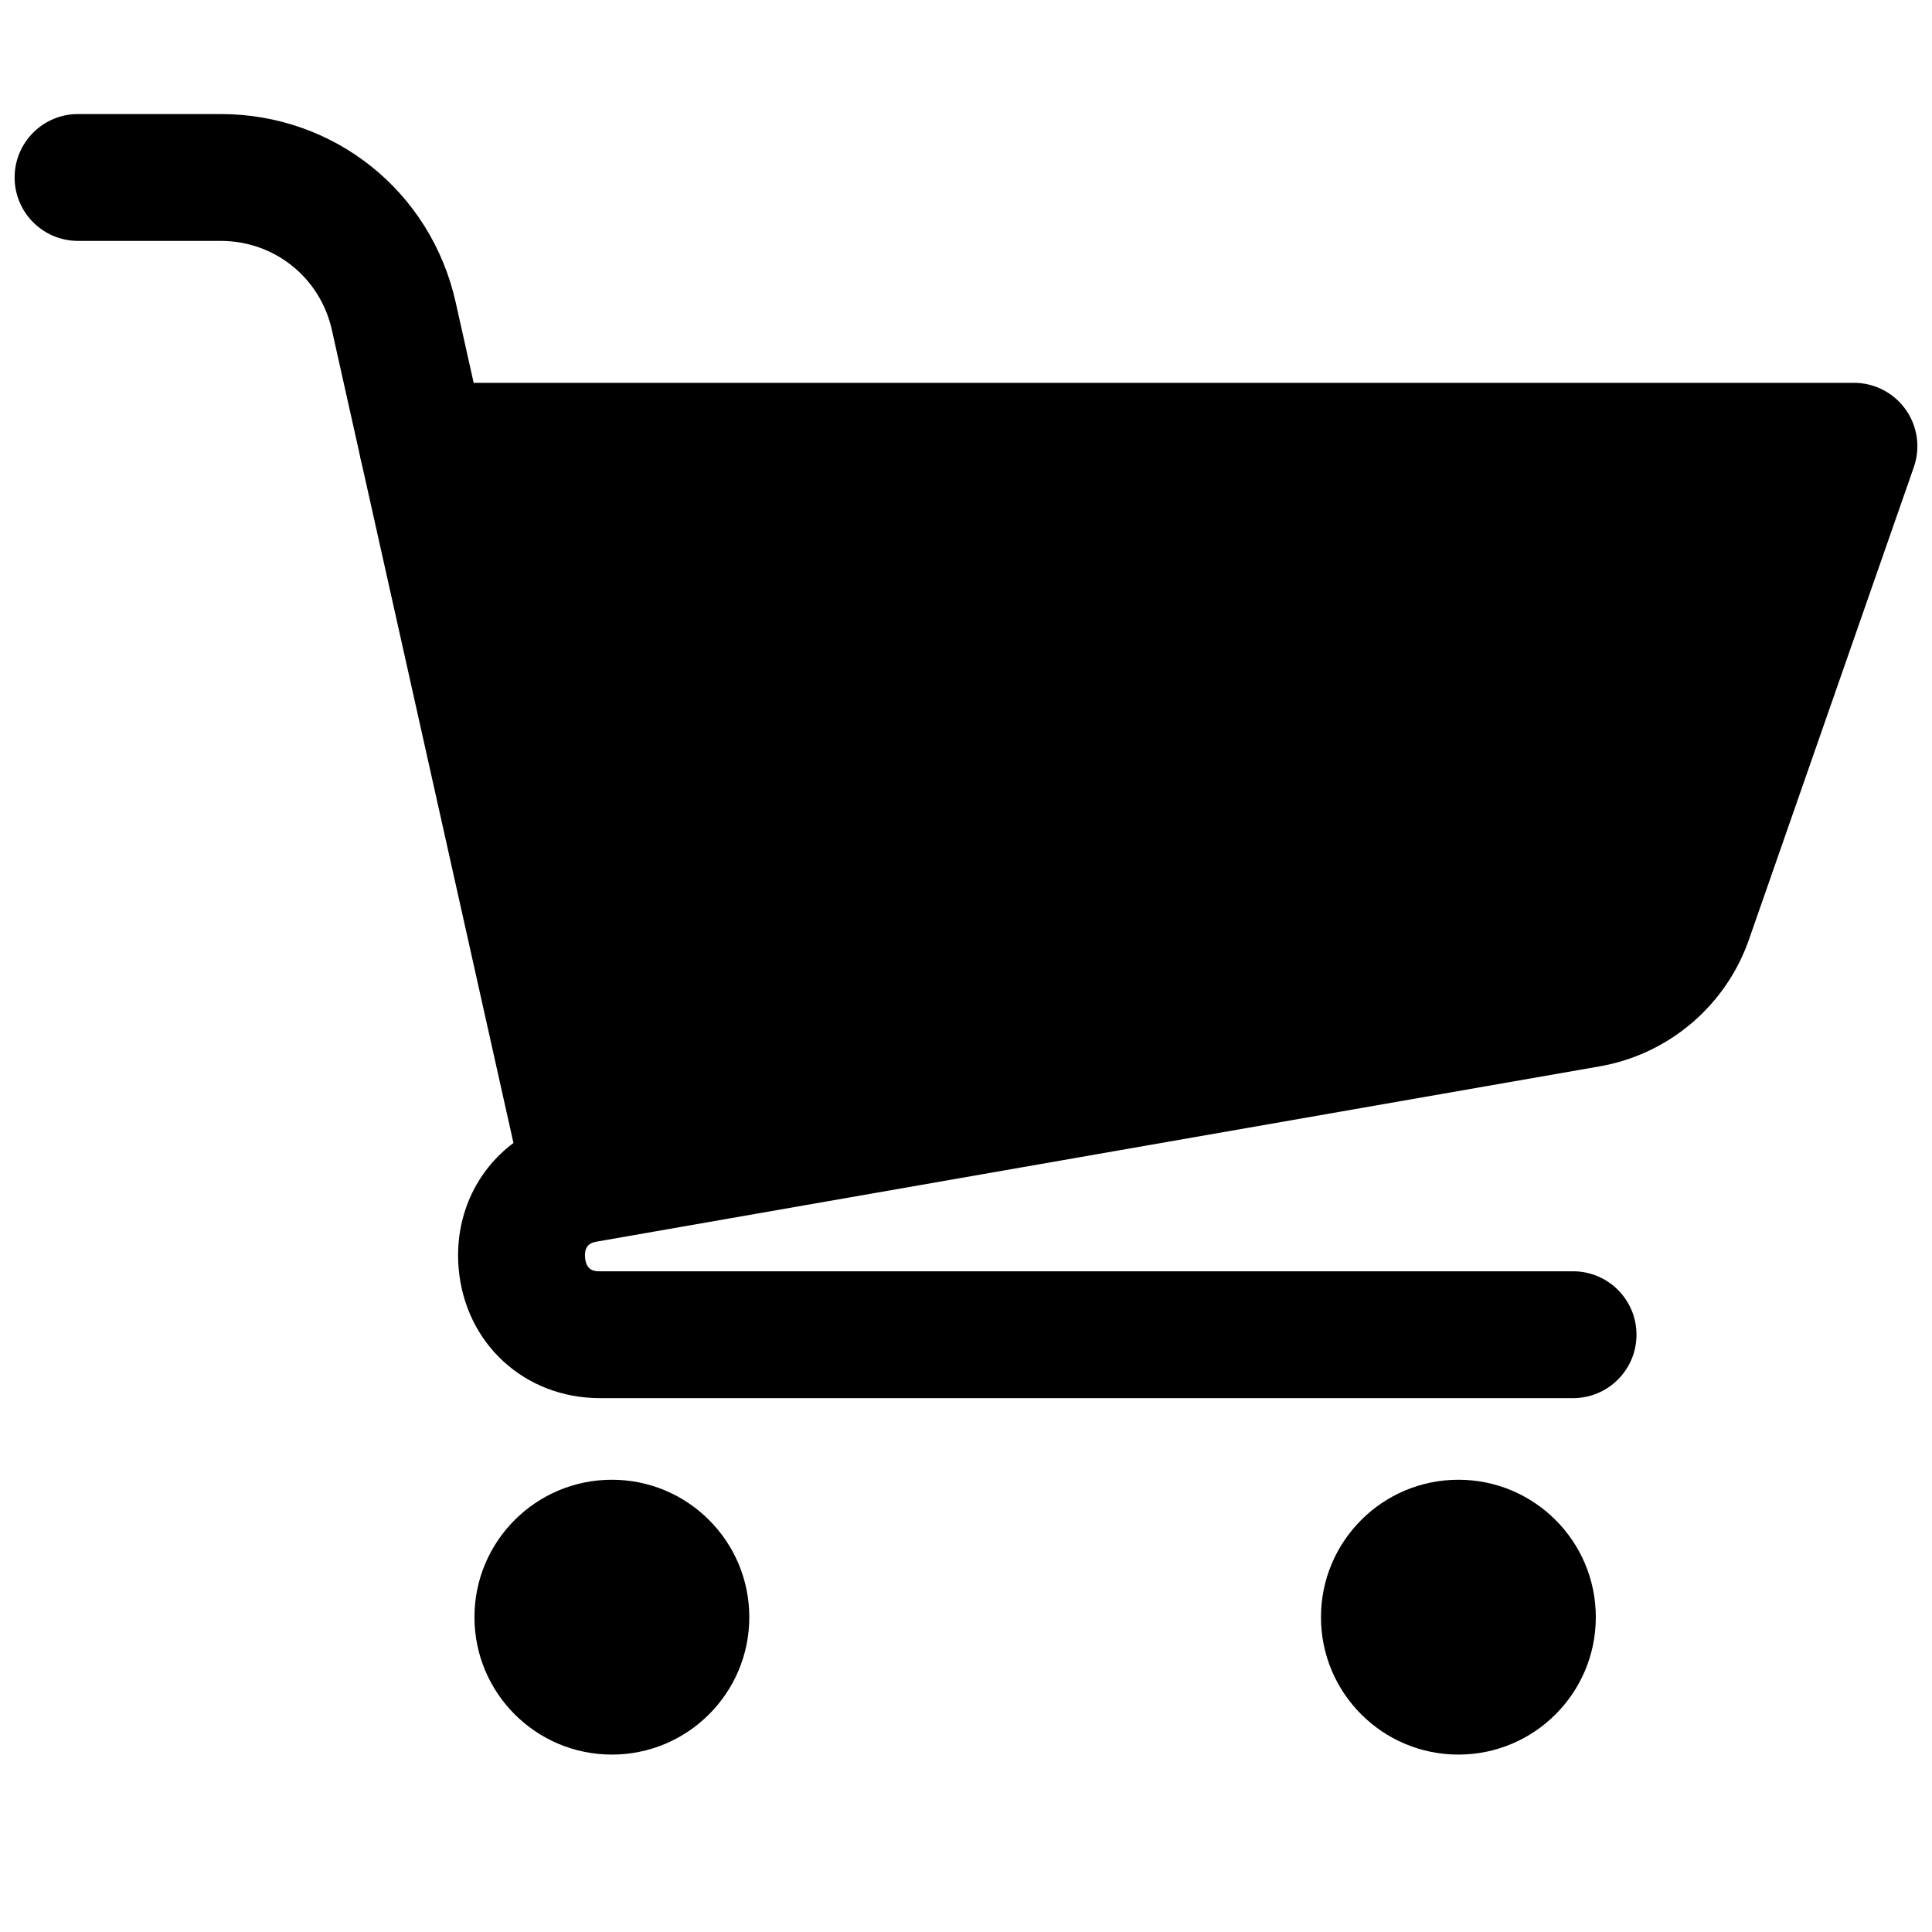
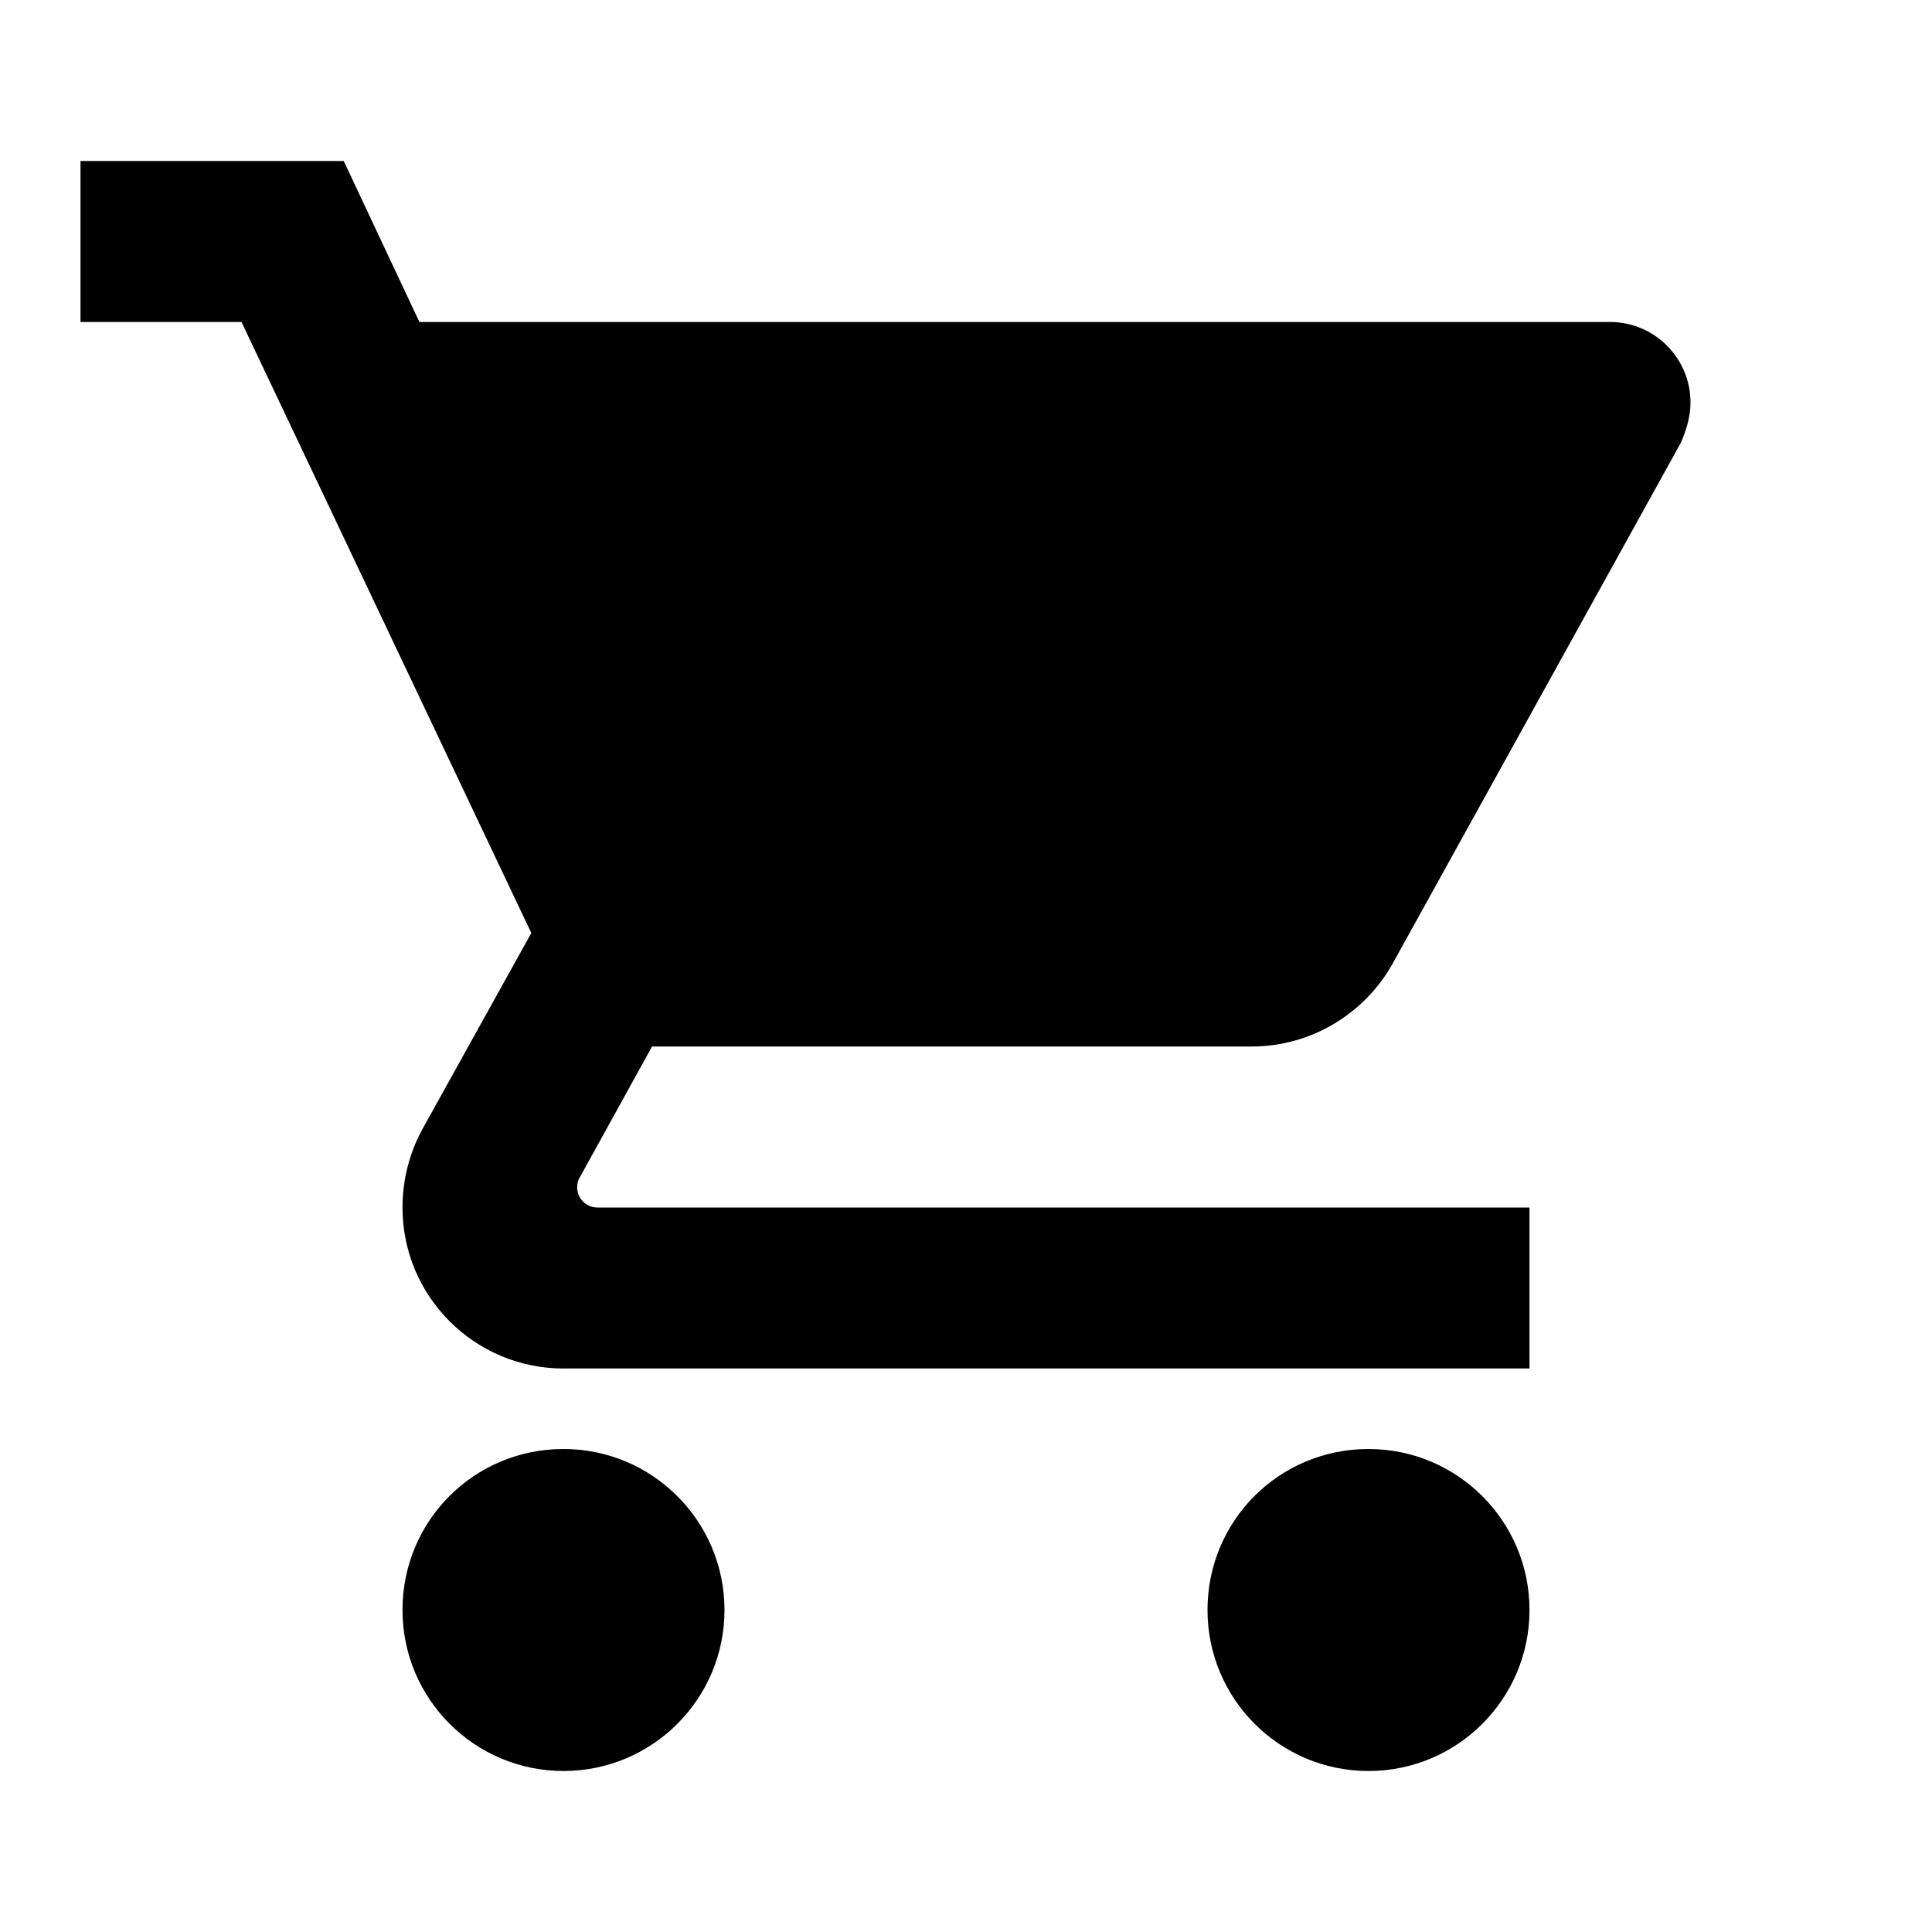
- <svg xmlns="http://www.w3.org/2000/svg" version="1.1" width="24" height="24" viewBox="0 0 256 256" xml:space="preserve">
-   <defs>
- </defs>
-   <g transform="translate(128 128) scale(0.87 0.87)" style="">
-     <g style="stroke: none; stroke-width: 0; stroke-dasharray: none; stroke-linecap: butt; stroke-linejoin: miter; stroke-miterlimit: 10; fill: none; fill-rule: nonzero; opacity: 1;" transform="translate(-144.9 -144.9) scale(3.22 3.22)">
-       <path d="M 73.713 65.44 H 27.689 c -3.566 0 -6.377 -2.578 -6.686 -6.13 c -0.21 -2.426 0.807 -4.605 2.592 -5.939 L 16.381 21.07 c -0.199 -0.889 0.017 -1.819 0.586 -2.53 s 1.431 -1.124 2.341 -1.124 H 87 c 0.972 0 1.884 0.471 2.446 1.263 c 0.563 0.792 0.706 1.808 0.386 2.725 l -7.798 22.344 c -1.091 3.13 -3.798 5.429 -7.063 5.999 l -47.389 8.281 c -0.011 0.001 -0.021 0.003 -0.032 0.005 c -0.228 0.04 -0.623 0.126 -0.568 0.759 c 0.056 0.648 0.48 0.648 0.708 0.648 h 46.024 c 1.657 0 3 1.343 3 3 S 75.37 65.44 73.713 65.44 z" style="stroke: none; stroke-width: 1; stroke-dasharray: none; stroke-linecap: butt; stroke-linejoin: miter; stroke-miterlimit: 10; fill: rgb(0,0,0); fill-rule: nonzero; opacity: 1;" transform=" matrix(1 0 0 1 0 0) " stroke-linecap="round" />
-       <circle cx="28.25" cy="75.8" r="6.5" style="stroke: none; stroke-width: 1; stroke-dasharray: none; stroke-linecap: butt; stroke-linejoin: miter; stroke-miterlimit: 10; fill: rgb(0,0,0); fill-rule: nonzero; opacity: 1;" transform="  matrix(1 0 0 1 0 0) " />
-       <circle cx="68.29" cy="75.8" r="6.5" style="stroke: none; stroke-width: 1; stroke-dasharray: none; stroke-linecap: butt; stroke-linejoin: miter; stroke-miterlimit: 10; fill: rgb(0,0,0); fill-rule: nonzero; opacity: 1;" transform="  matrix(1 0 0 1 0 0) " />
-       <path d="M 19.306 23.417 c -1.374 0 -2.613 -0.95 -2.925 -2.347 l -1.375 -6.155 c -0.554 -2.48 -2.716 -4.212 -5.258 -4.212 H 3 c -1.657 0 -3 -1.343 -3 -3 s 1.343 -3 3 -3 h 6.749 c 5.372 0 9.942 3.662 11.113 8.904 l 1.375 6.155 c 0.361 1.617 -0.657 3.221 -2.274 3.582 C 19.742 23.393 19.522 23.417 19.306 23.417 z" style="stroke: none; stroke-width: 1; stroke-dasharray: none; stroke-linecap: butt; stroke-linejoin: miter; stroke-miterlimit: 10; fill: rgb(0,0,0); fill-rule: nonzero; opacity: 1;" transform=" matrix(1 0 0 1 0 0) " stroke-linecap="round" />
-     </g>
-   </g>
+ <svg xmlns="http://www.w3.org/2000/svg" aria-hidden="true" role="img" class="iconify iconify--mdi" width="24" height="24" preserveAspectRatio="xMidYMid meet" viewBox="0 0 24 24">
+   <path fill="#000000" d="M17 18c-1.11 0-2 .89-2 2a2 2 0 0 0 2 2a2 2 0 0 0 2-2a2 2 0 0 0-2-2M1 2v2h2l3.6 7.59l-1.36 2.45c-.15.28-.24.61-.24.96a2 2 0 0 0 2 2h12v-2H7.42a.25.25 0 0 1-.25-.25c0-.05.01-.09.03-.12L8.1 13h7.45c.75 0 1.41-.42 1.75-1.03l3.58-6.47c.07-.16.12-.33.12-.5a1 1 0 0 0-1-1H5.21l-.94-2M7 18c-1.11 0-2 .89-2 2a2 2 0 0 0 2 2a2 2 0 0 0 2-2a2 2 0 0 0-2-2Z" />
</svg>
